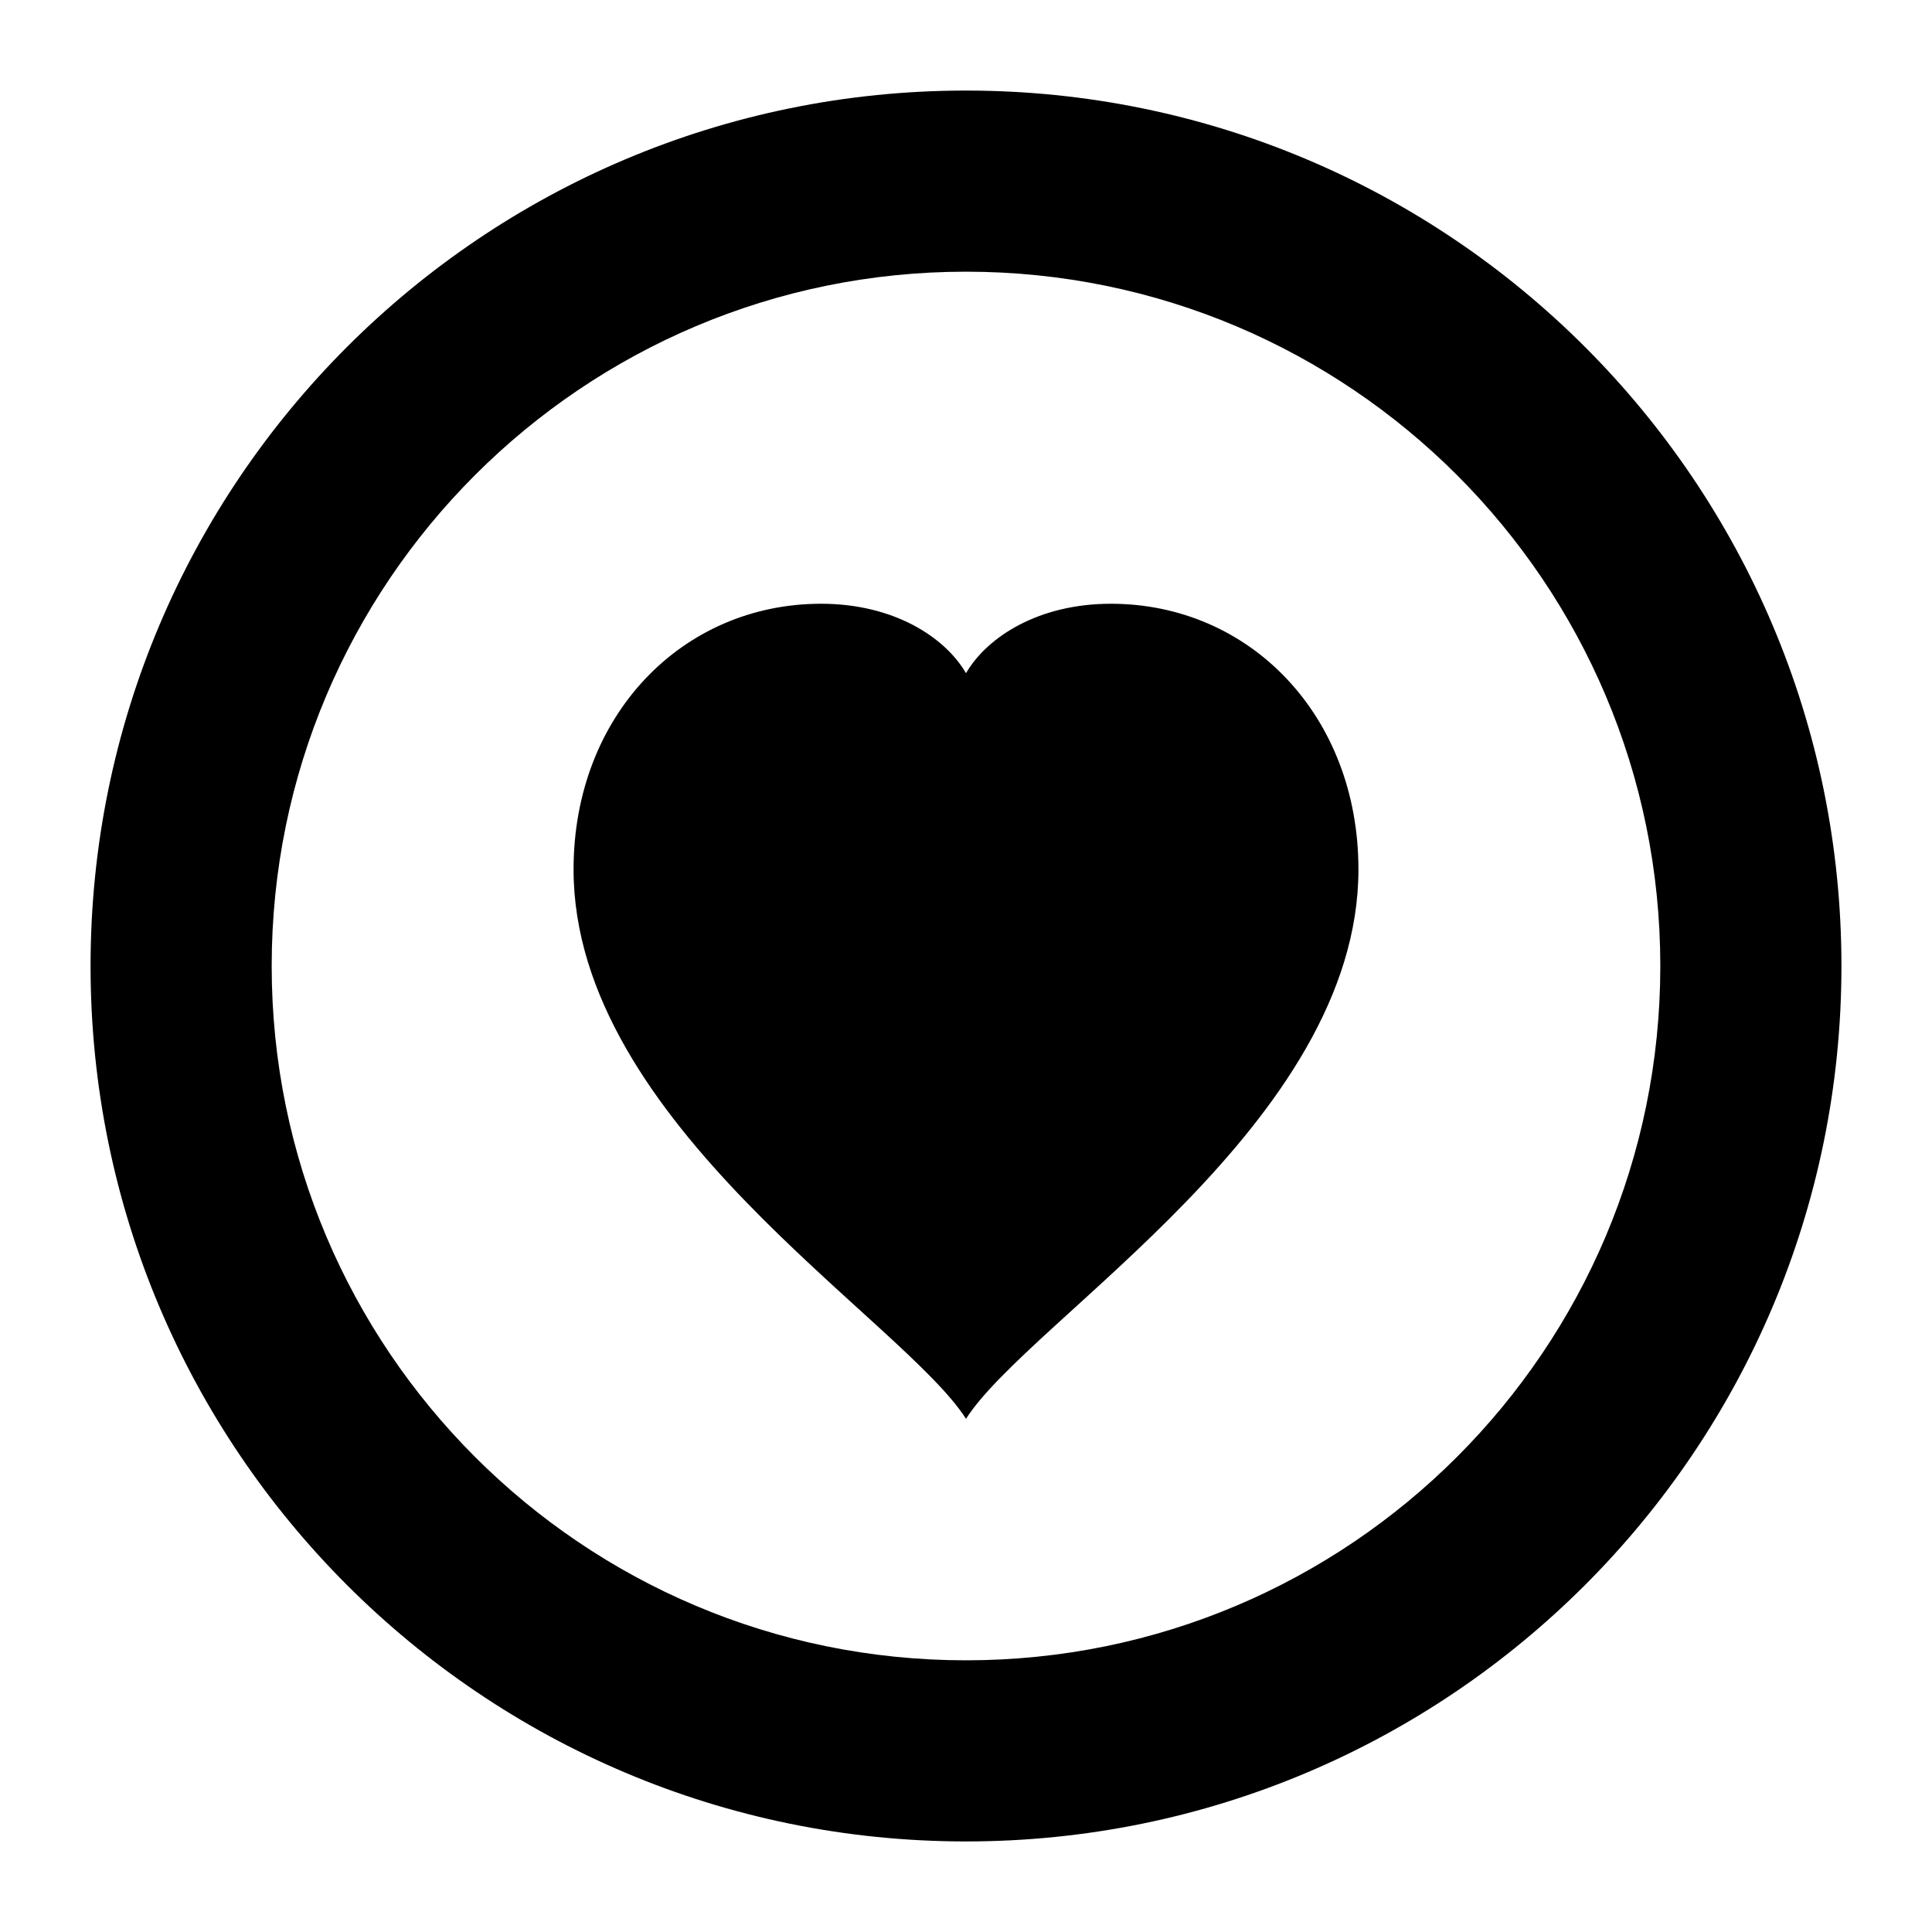
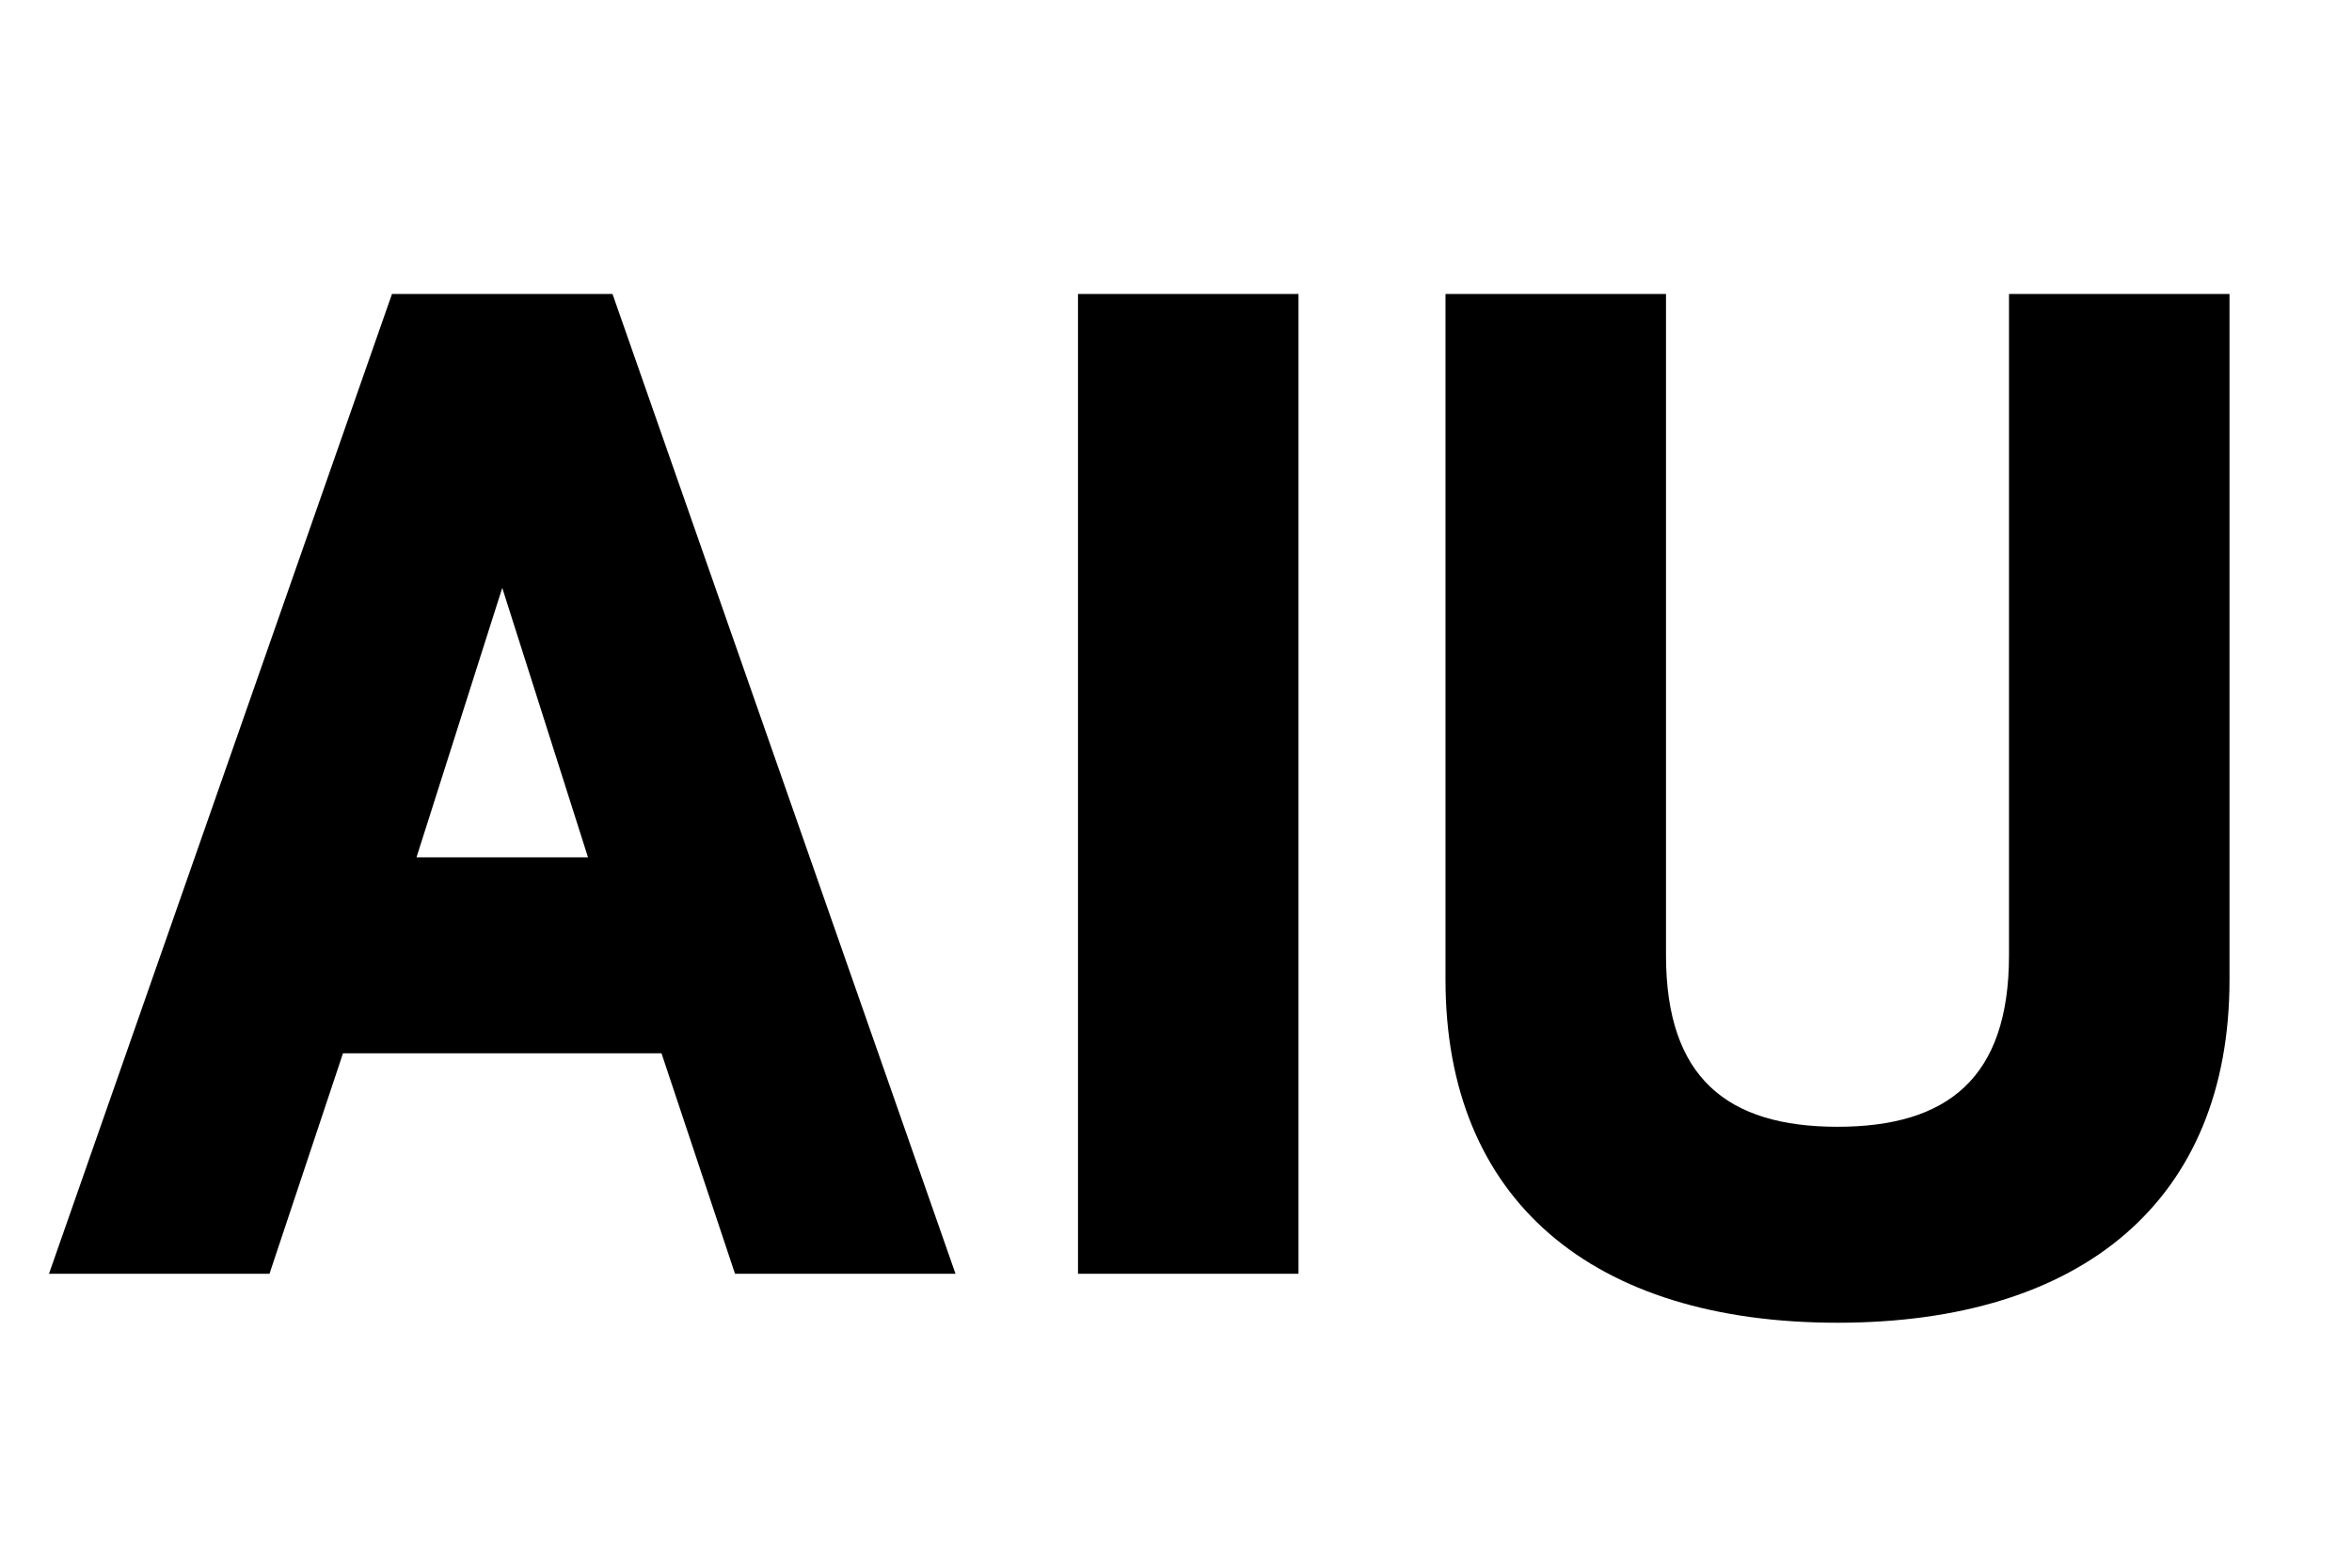
- <svg xmlns="http://www.w3.org/2000/svg" viewBox="0 0 64 64">
-   <path fill="currentColor" fill-rule="evenodd" d="M32 3a29 29 0 1 1 0 58 29 29 0 0 1 0-58Zm0 6a23 23 0 1 0 0 46 23 23 0 0 0 0-46Z" />
-   <path fill="currentColor" d="M32 47c-2.1-3.3-13-9.8-13-18.2 0-5.1 3.6-8.8 8.2-8.8 2.4 0 4.1 1.1 4.8 2.3.7-1.2 2.4-2.3 4.8-2.3 4.6 0 8.2 3.7 8.2 8.8C45 37.2 34.1 43.7 32 47Z" />
+ <svg xmlns="http://www.w3.org/2000/svg" viewBox="0 0 96 64">
+   <path fill="currentColor" fill-rule="evenodd" d="M2 52 16 12h9l14 40h-9l-3-9H14l-3 9H2Zm15-17h7l-3.5-11L17 35Z" />
+   <path fill="currentColor" d="M44 12h9v40h-9V12Zm15 0h9v27c0 5 2.5 7 7 7s7-2 7-7V12h9v28c0 9-6 14-16 14s-16-5-16-14V12Z" />
</svg>
